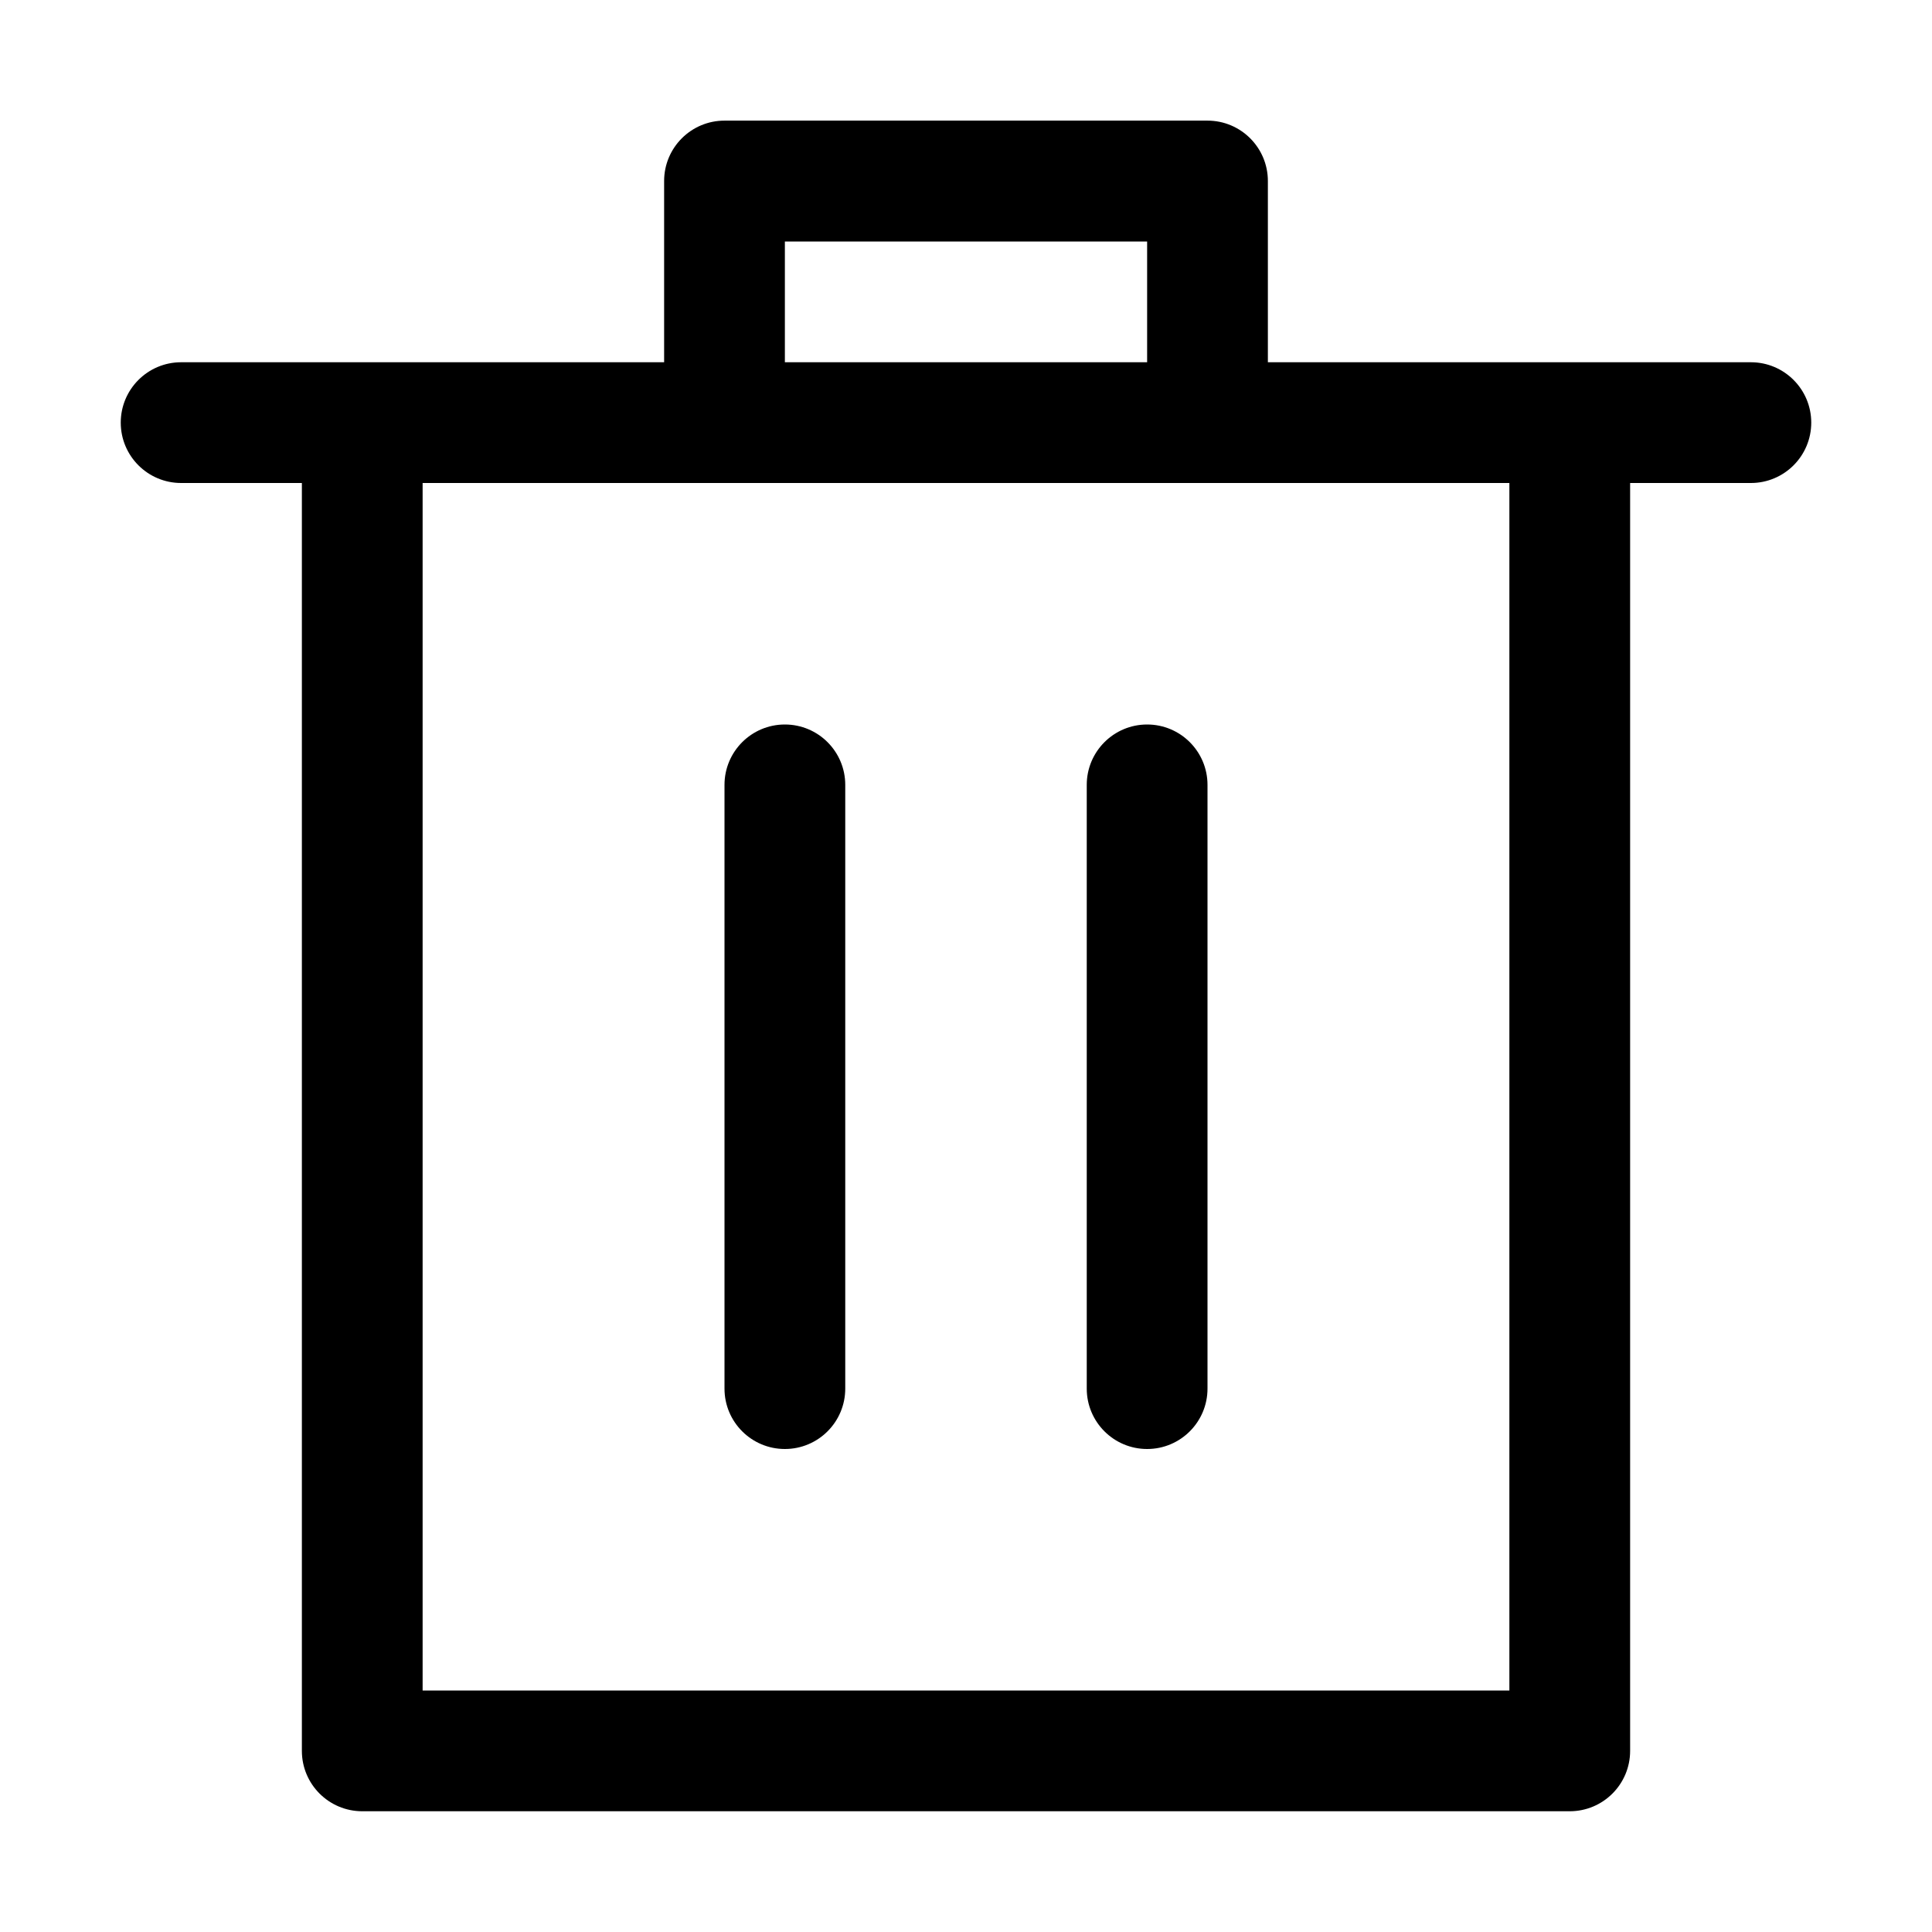
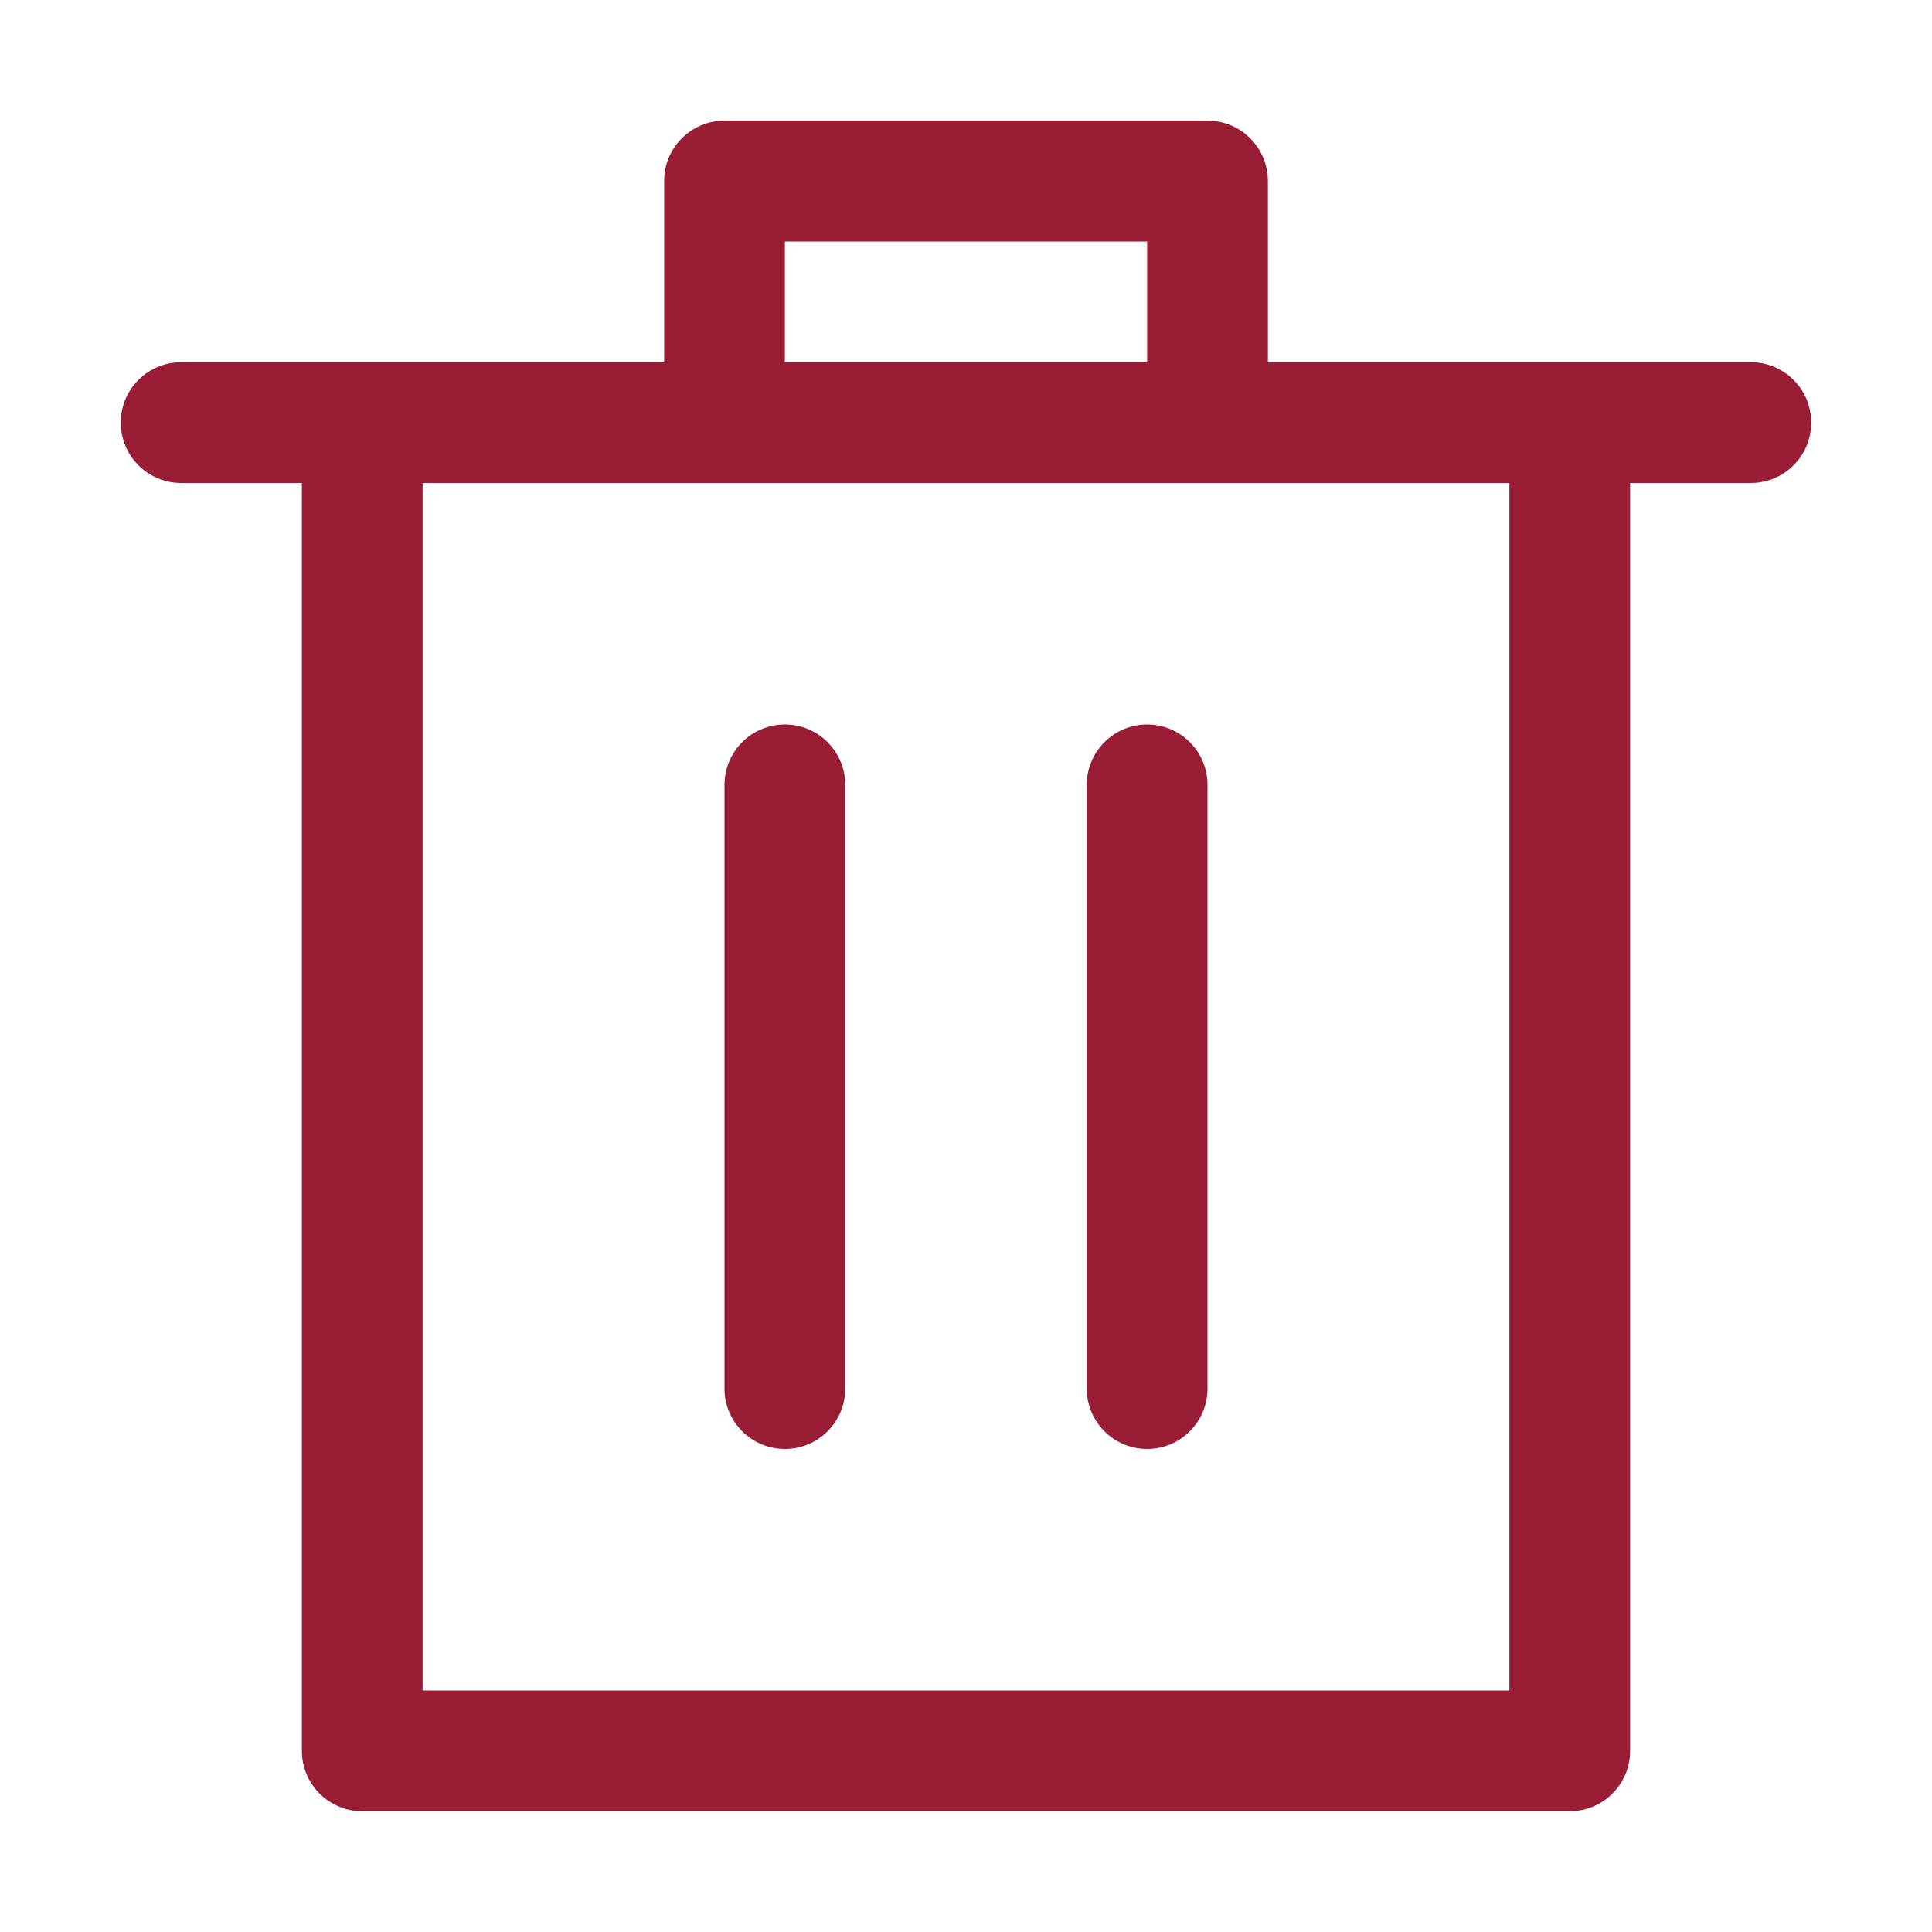
<svg xmlns="http://www.w3.org/2000/svg" width="800px" height="800px" viewBox="0 0 1024 1024" class="icon">
-   <path fill="#000000" d="M160 256H96a32 32 0 010-64h256V95.936a32 32 0 0132-32h256a32 32 0 0132 32V192h256a32 32 0 110 64h-64v672a32 32 0 01-32 32H192a32 32 0 01-32-32V256zm448-64v-64H416v64h192zM224 896h576V256H224v640zm192-128a32 32 0 01-32-32V416a32 32 0 0164 0v320a32 32 0 01-32 32zm192 0a32 32 0 01-32-32V416a32 32 0 0164 0v320a32 32 0 01-32 32z" />
+   <path fill="#9a1d36" d="M160 256H96a32 32 0 010-64h256V95.936a32 32 0 0132-32h256a32 32 0 0132 32V192h256a32 32 0 110 64h-64v672a32 32 0 01-32 32H192a32 32 0 01-32-32V256zm448-64v-64H416v64h192zM224 896h576V256H224v640zm192-128a32 32 0 01-32-32V416a32 32 0 0164 0v320a32 32 0 01-32 32zm192 0a32 32 0 01-32-32V416a32 32 0 0164 0v320a32 32 0 01-32 32z" />
</svg>
